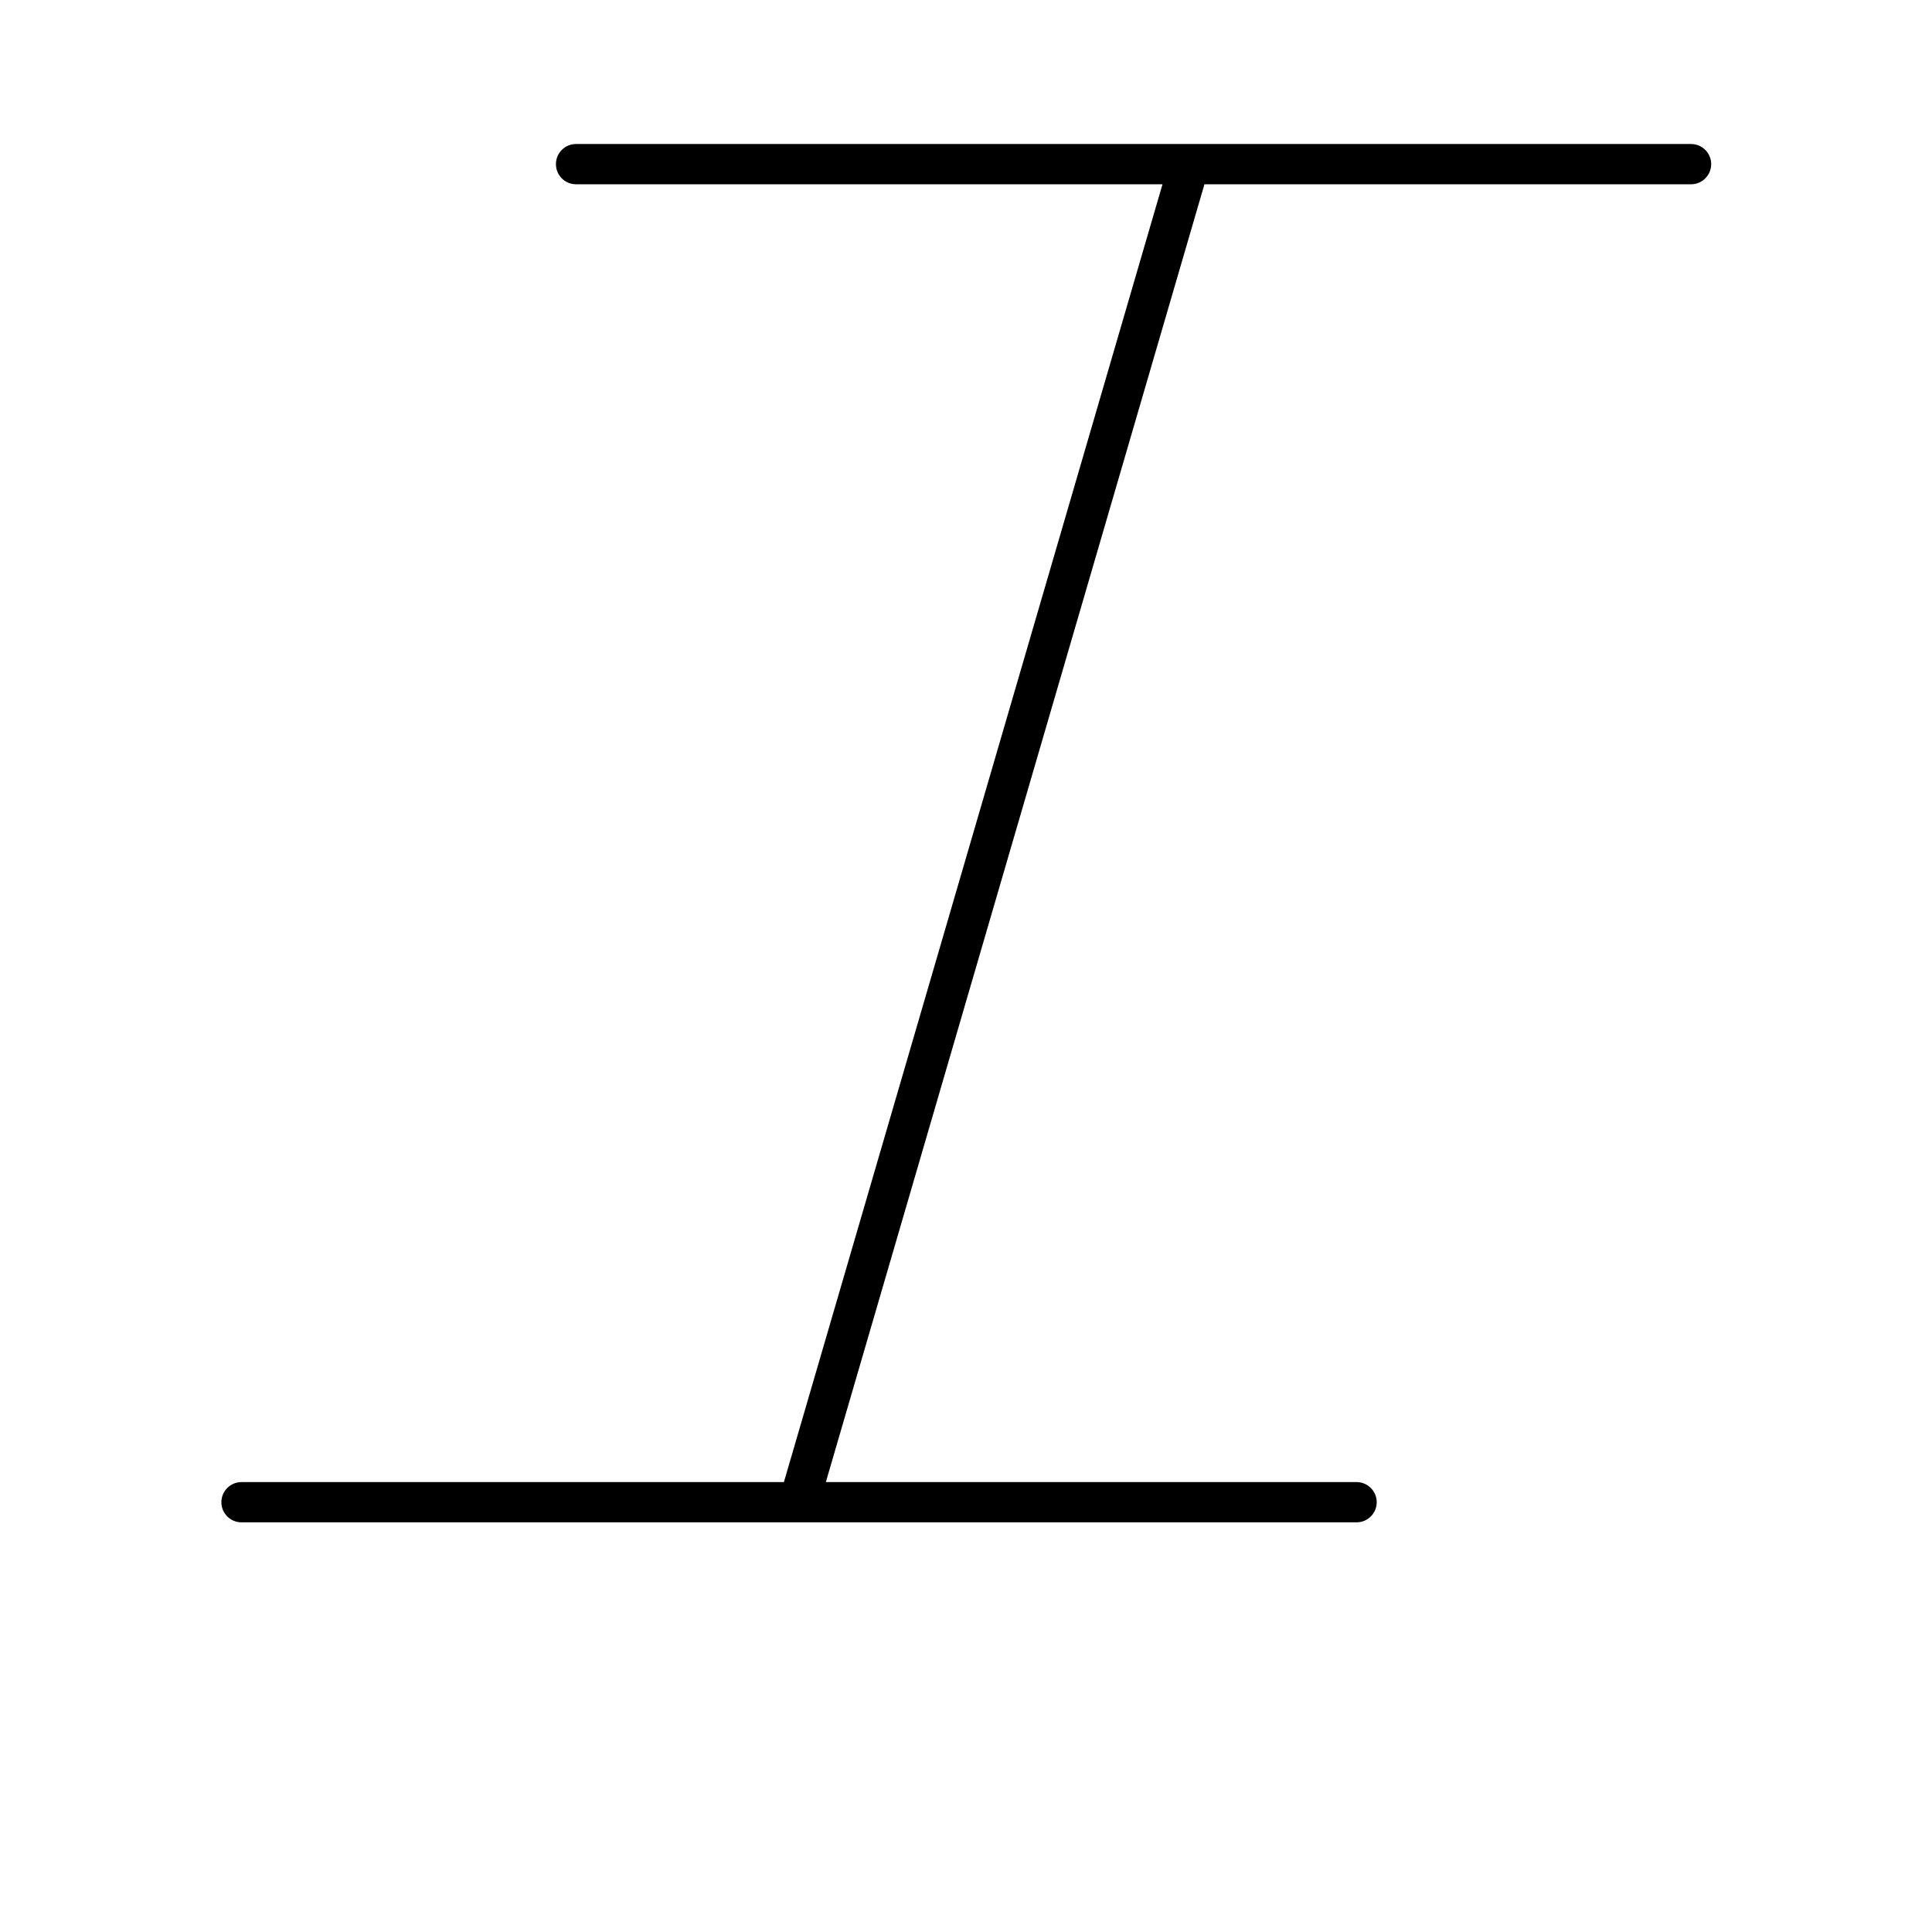
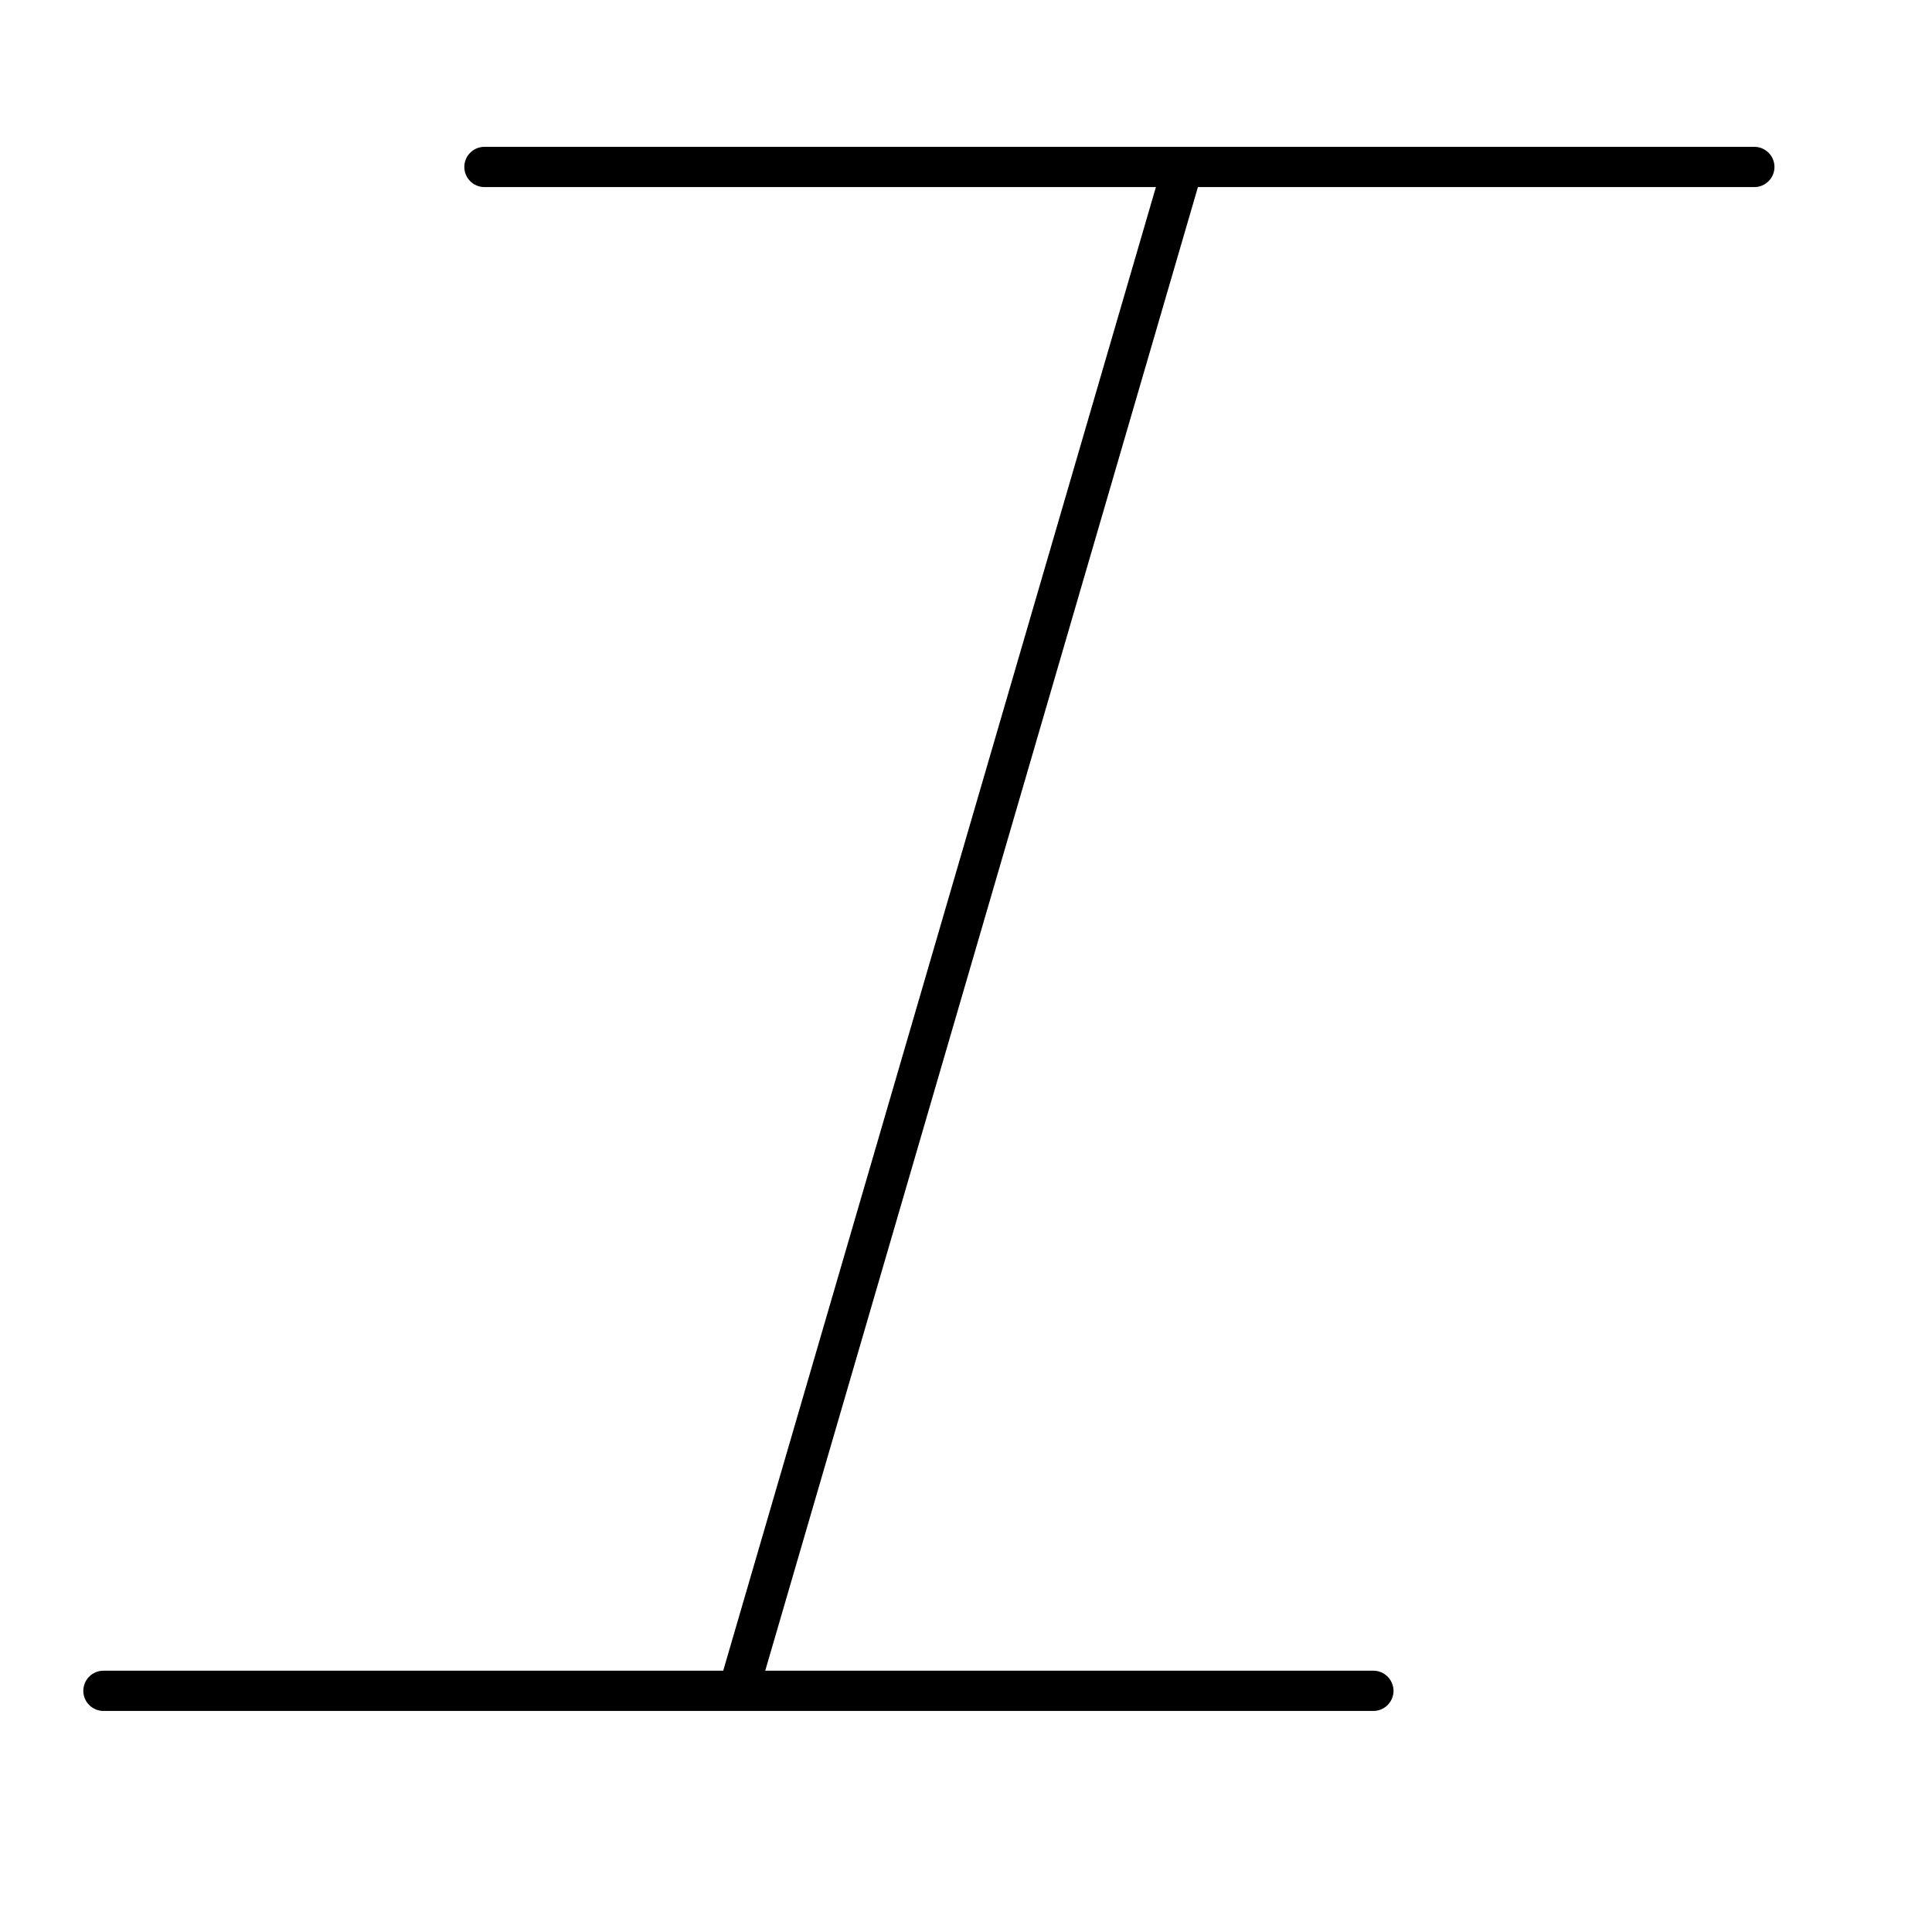
<svg xmlns="http://www.w3.org/2000/svg" width="24" height="24" viewBox="0 0 24 24" fill="none">
-   <path d="M21.007 1.789H7.156C7.017 1.789 6.906 1.901 6.906 2.039C6.906 2.177 7.017 2.289 7.156 2.289H14.441L9.738 18.411H3C2.862 18.411 2.75 18.523 2.75 18.661C2.75 18.799 2.862 18.911 3 18.911H9.92C9.924 18.911 9.928 18.911 9.932 18.911H16.852C16.99 18.911 17.102 18.799 17.102 18.661C17.102 18.523 16.99 18.411 16.852 18.411H10.259L14.962 2.289H21.007C21.145 2.289 21.257 2.177 21.257 2.039C21.257 1.901 21.145 1.789 21.007 1.789Z" fill="black" />
+   <path d="M21.793 1.824C21.931 1.824 22.043 1.936 22.043 2.074C22.043 2.212 21.931 2.324 21.793 2.324H14.881L9.506 20.754H17.061C17.198 20.754 17.31 20.866 17.311 21.004C17.311 21.142 17.198 21.254 17.061 21.254H1.285C1.147 21.254 1.035 21.142 1.035 21.004C1.035 20.866 1.147 20.754 1.285 20.754H8.984L14.359 2.324H6.018C5.88 2.324 5.768 2.212 5.768 2.074C5.768 1.936 5.88 1.824 6.018 1.824H21.793Z" fill="black" />
</svg>
